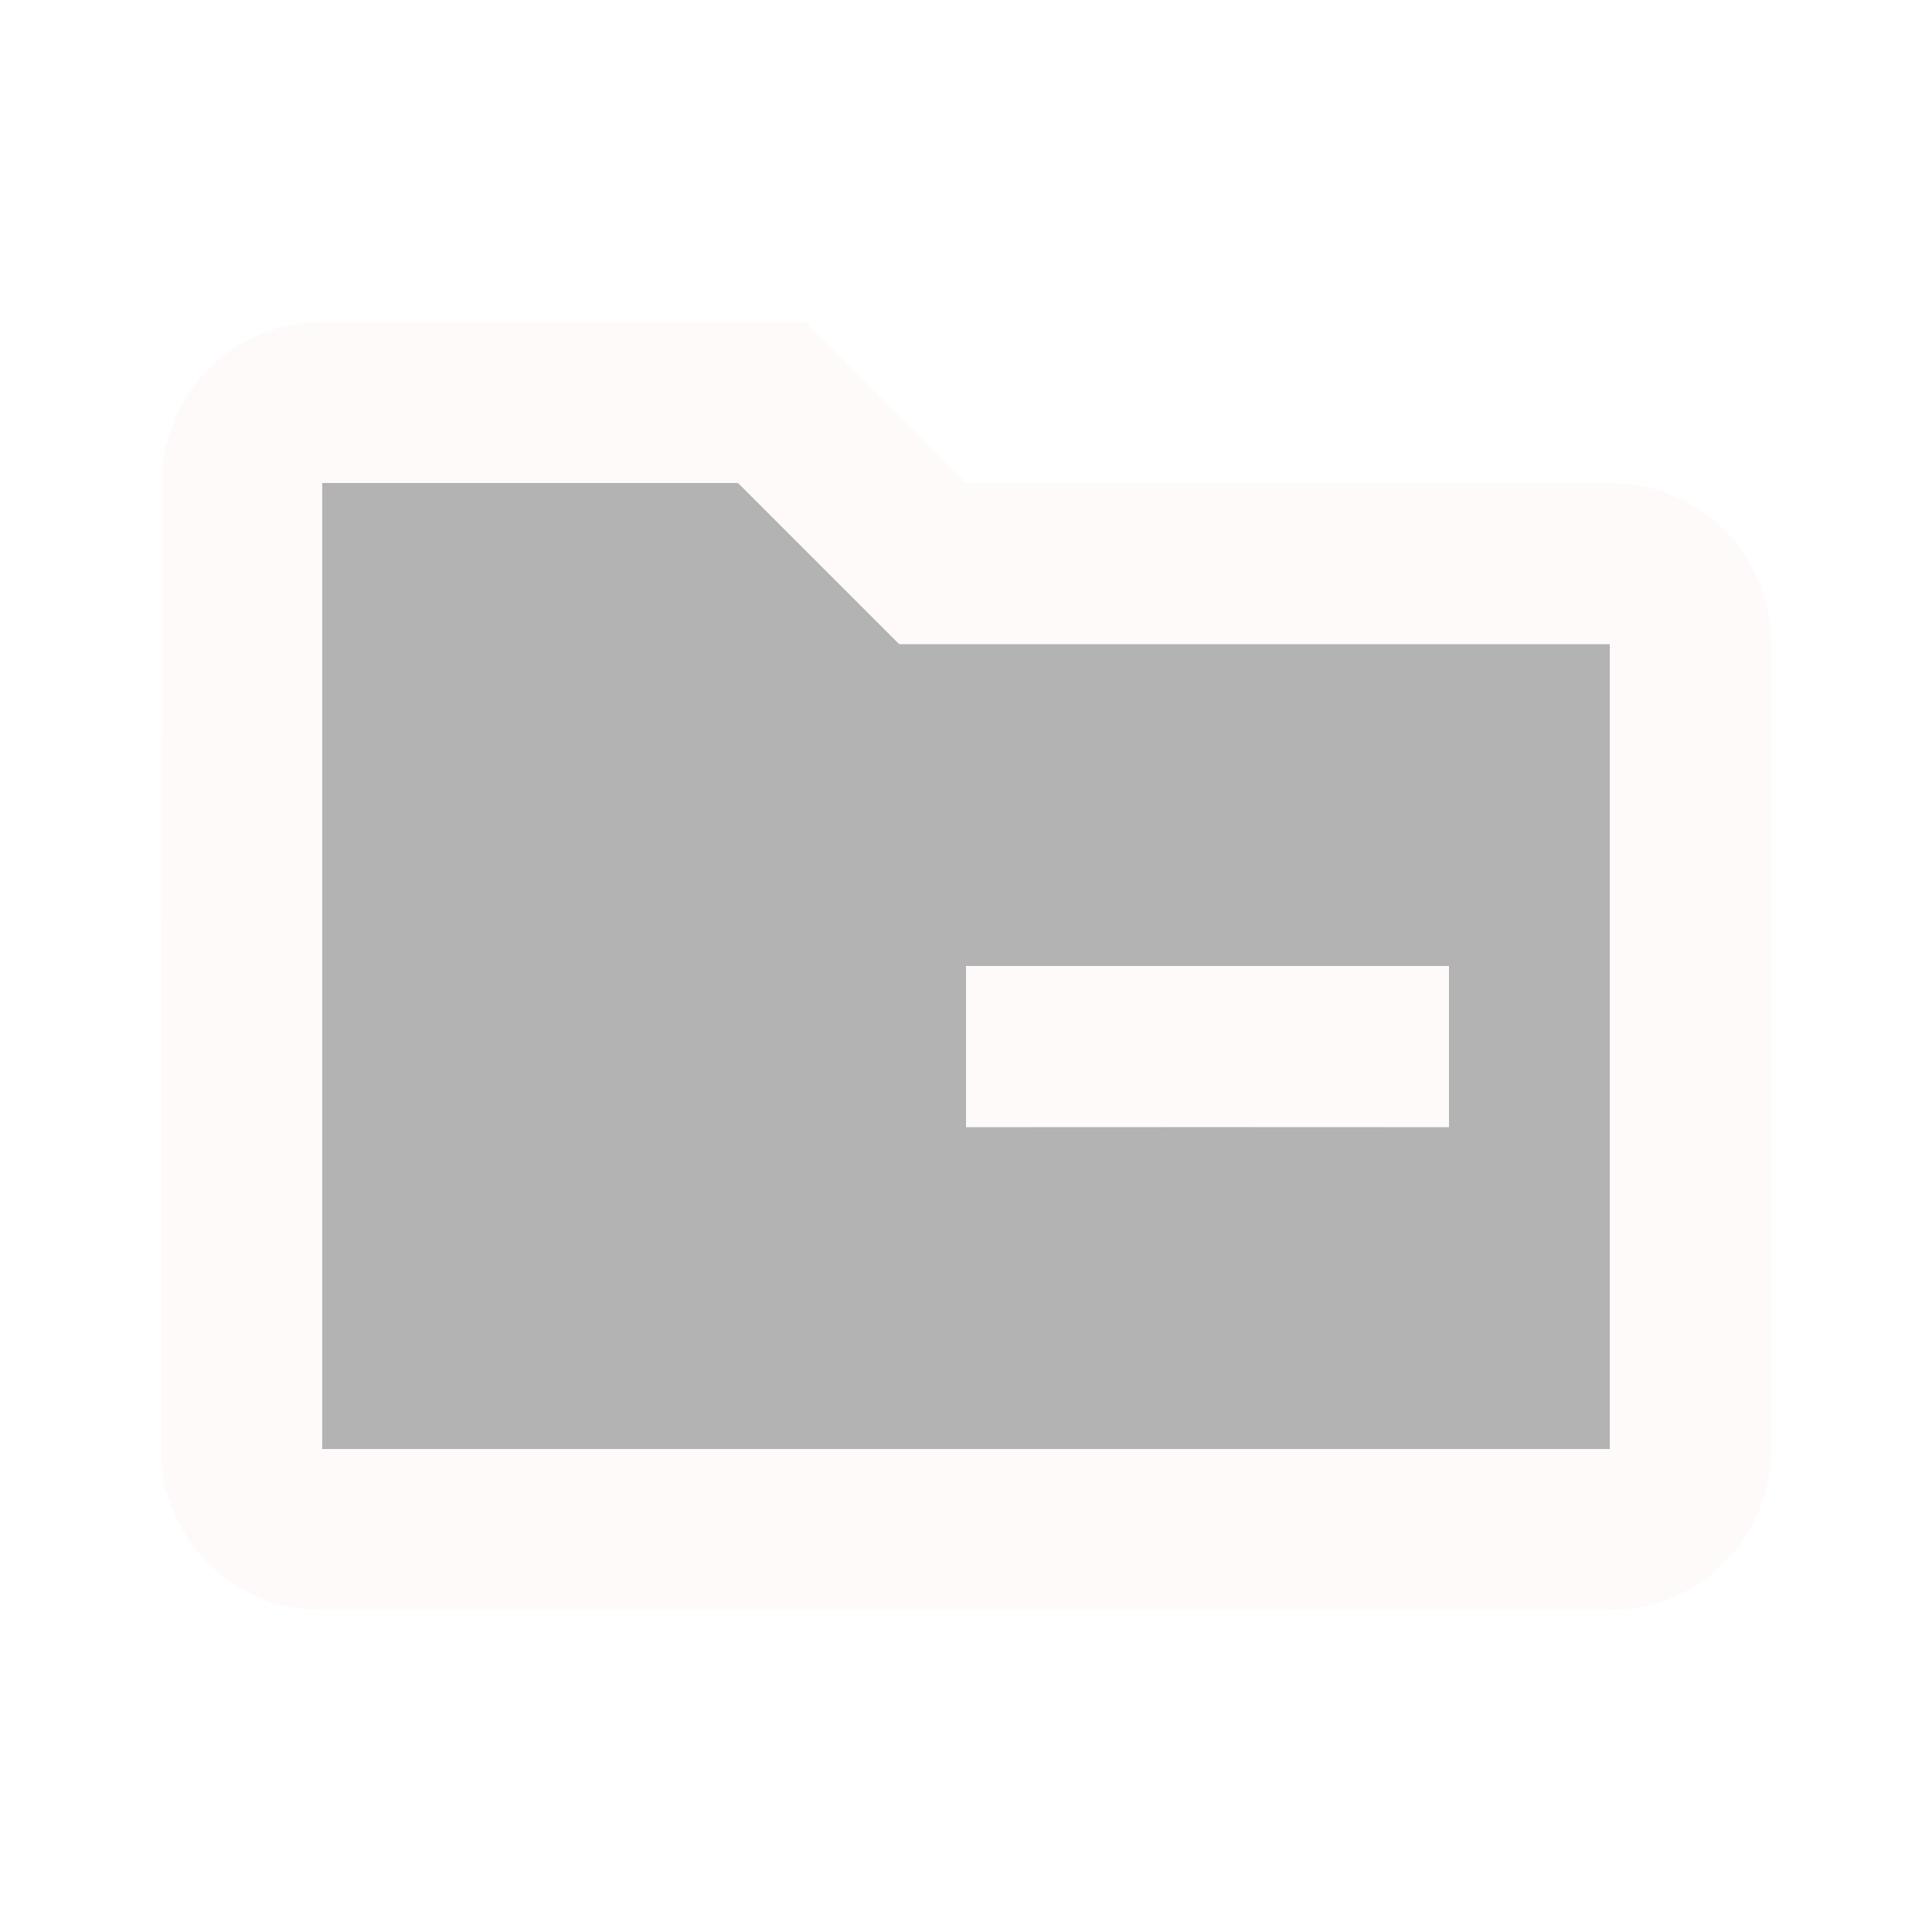
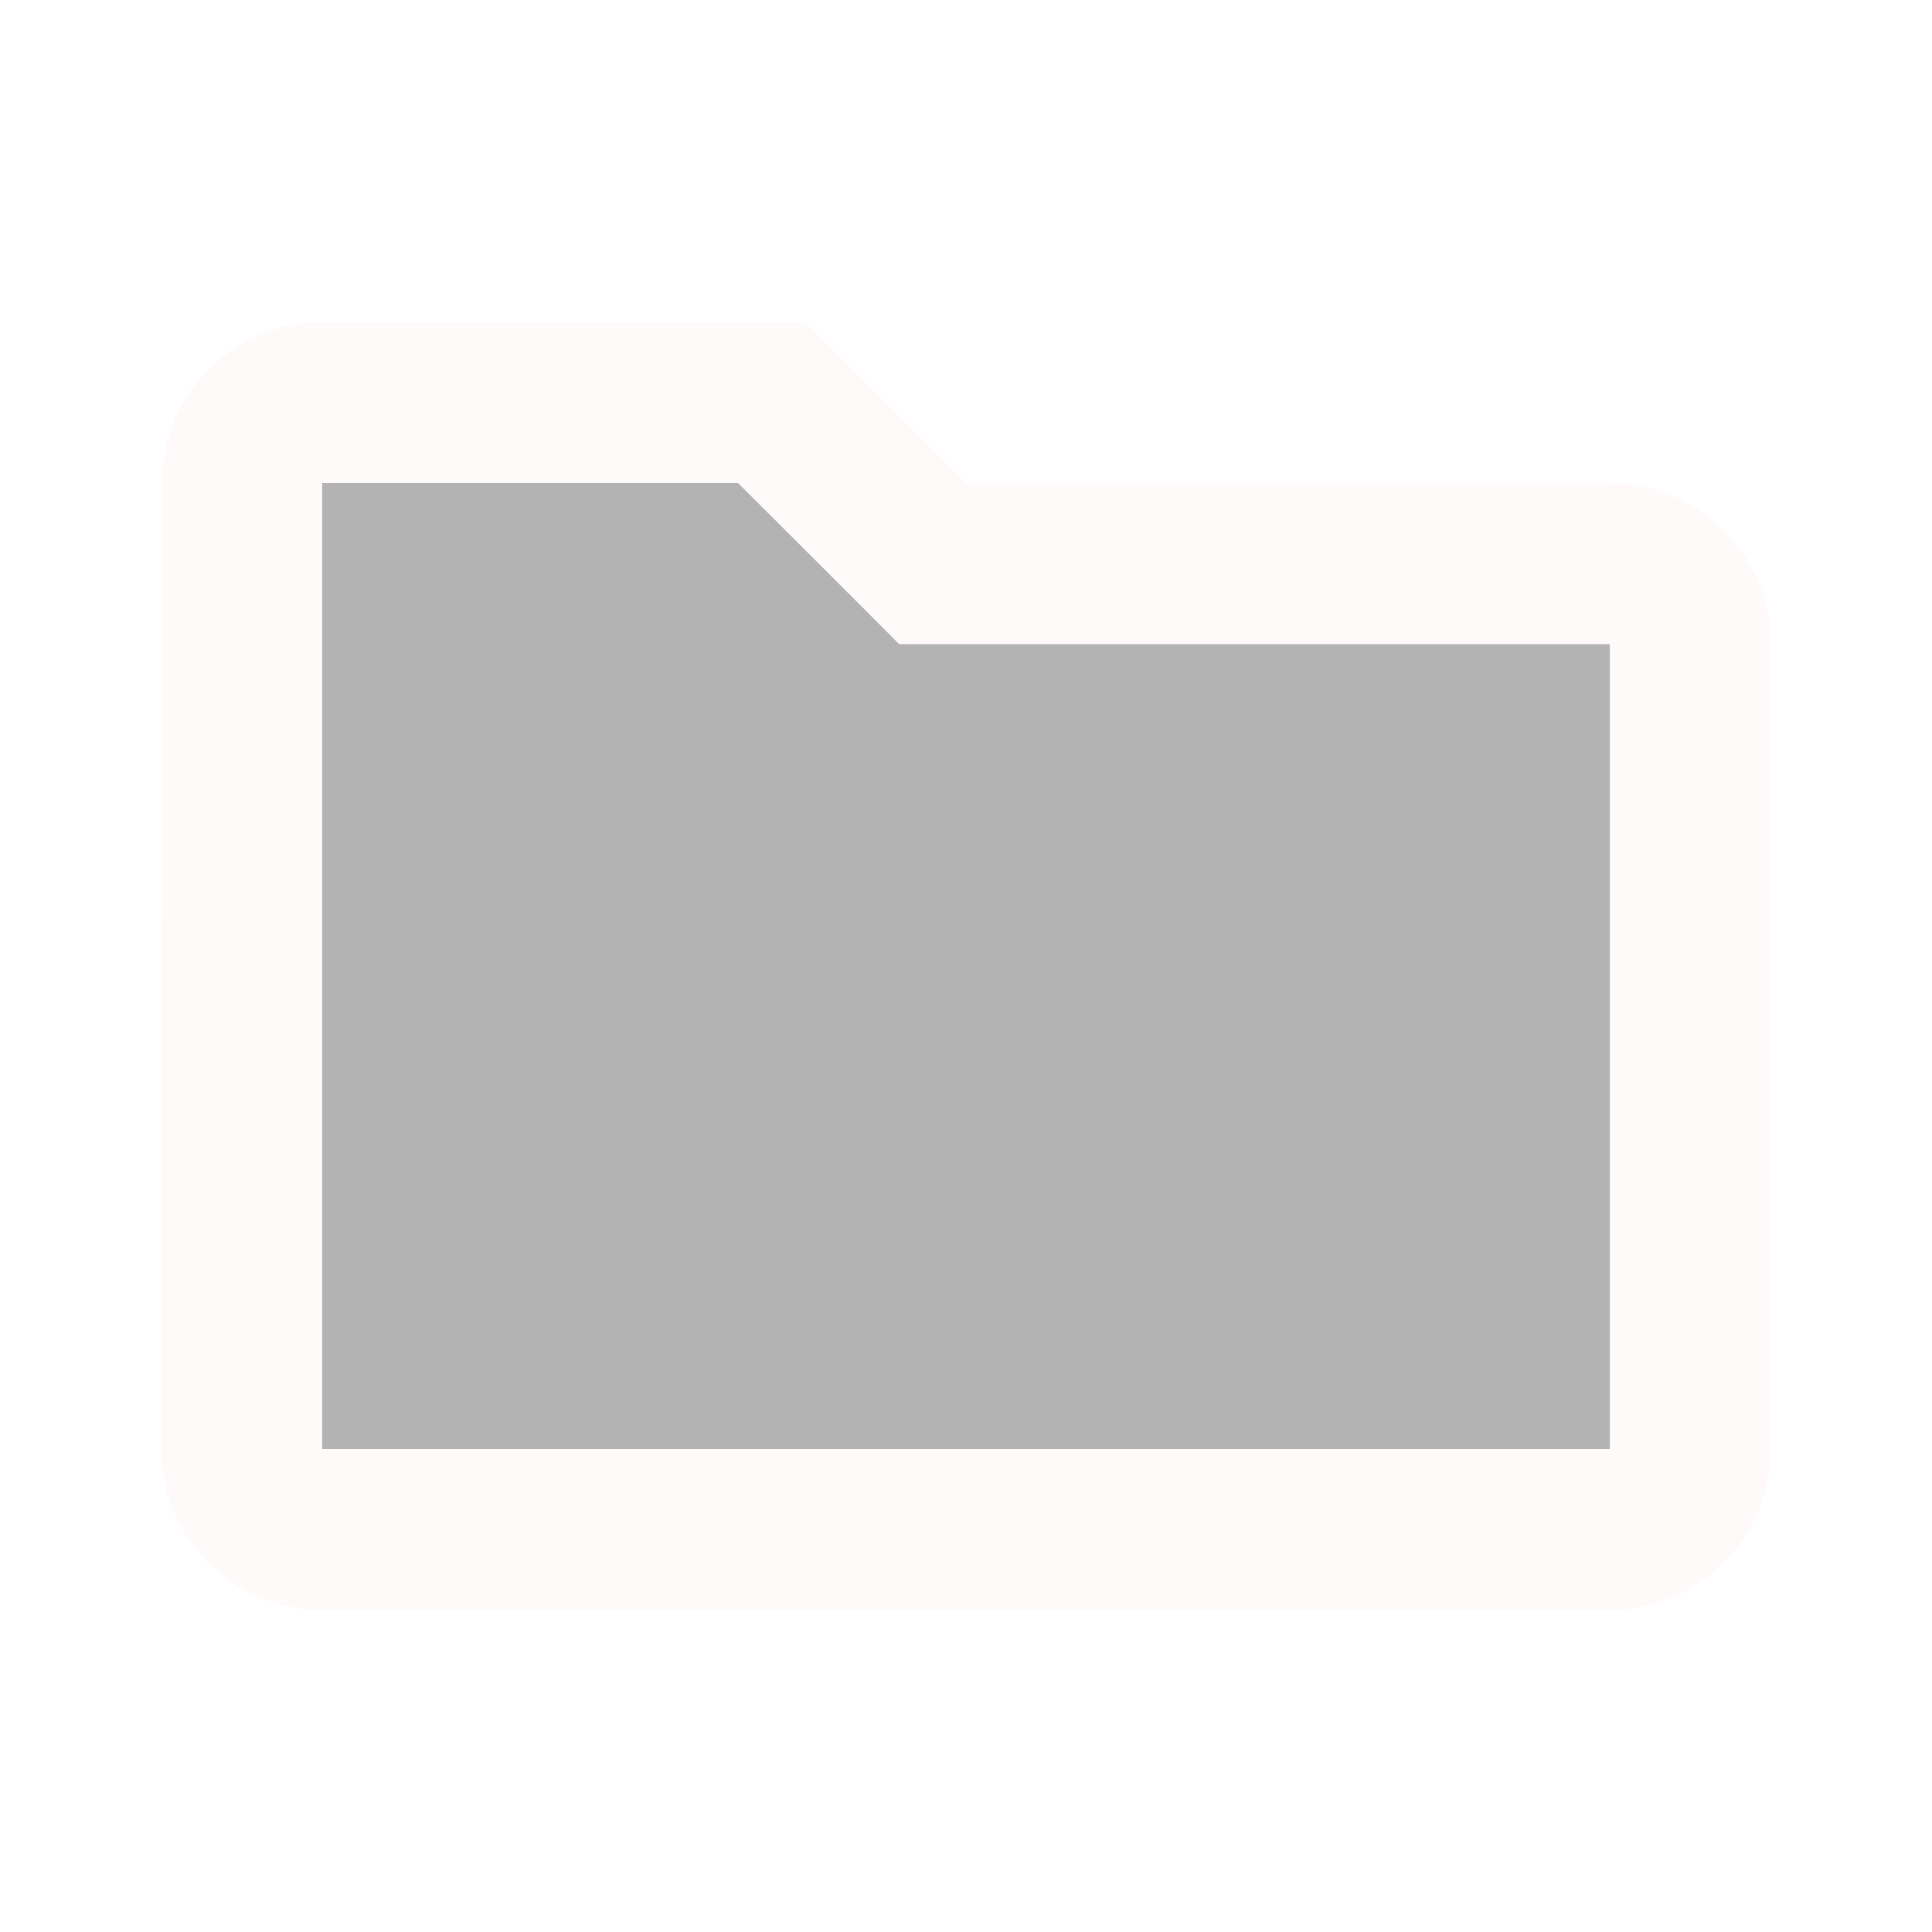
- <svg xmlns="http://www.w3.org/2000/svg" width="24" height="24" viewBox="0 0 24 24">
-   <path d="M0 0h24v24H0V0z" fill="none" />
-   <path d="m11.17 8-2-2h-5.17v12h16v-10zm6.83 4v2h-6v-2h6z" opacity=".3" />
-   <path d="m20 6h-8l-2-2h-6c-1.11 0-1.99 0.89-1.99 2l-0.01 12c0 1.11 0.89 2 2 2h16c1.11 0 2-0.89 2-2v-10c0-1.11-0.89-2-2-2zm0 12h-16v-12h5.17l2 2h8.83zm-8-4c1.976-0.002 4.024-0.001 6 0v-2h-6z" fill="snow" />
+ <svg xmlns="http://www.w3.org/2000/svg" height="24" viewBox="0 0 24 24" width="24" version="1.1" id="svg3">
+   <defs id="defs3" />
+   <path d="M0 0h24v24H0V0z" fill="none" id="path1" />
+   <path d="M11.17 8l-.58-.59L9.17 6H4v12h16V8h-8z" opacity=".3" id="path2" />
+   <path d="M20 6h-8l-2-2H4c-1.1 0-1.99.9-1.99 2L2 18c0 1.1.9 2 2 2h16c1.1 0 2-.9 2-2V8c0-1.1-.9-2-2-2zm0 12H4V6h5.17l1.41 1.41.59.59H20v10z" id="path3" style="fill:#fffafa;fill-opacity:1" />
</svg>
